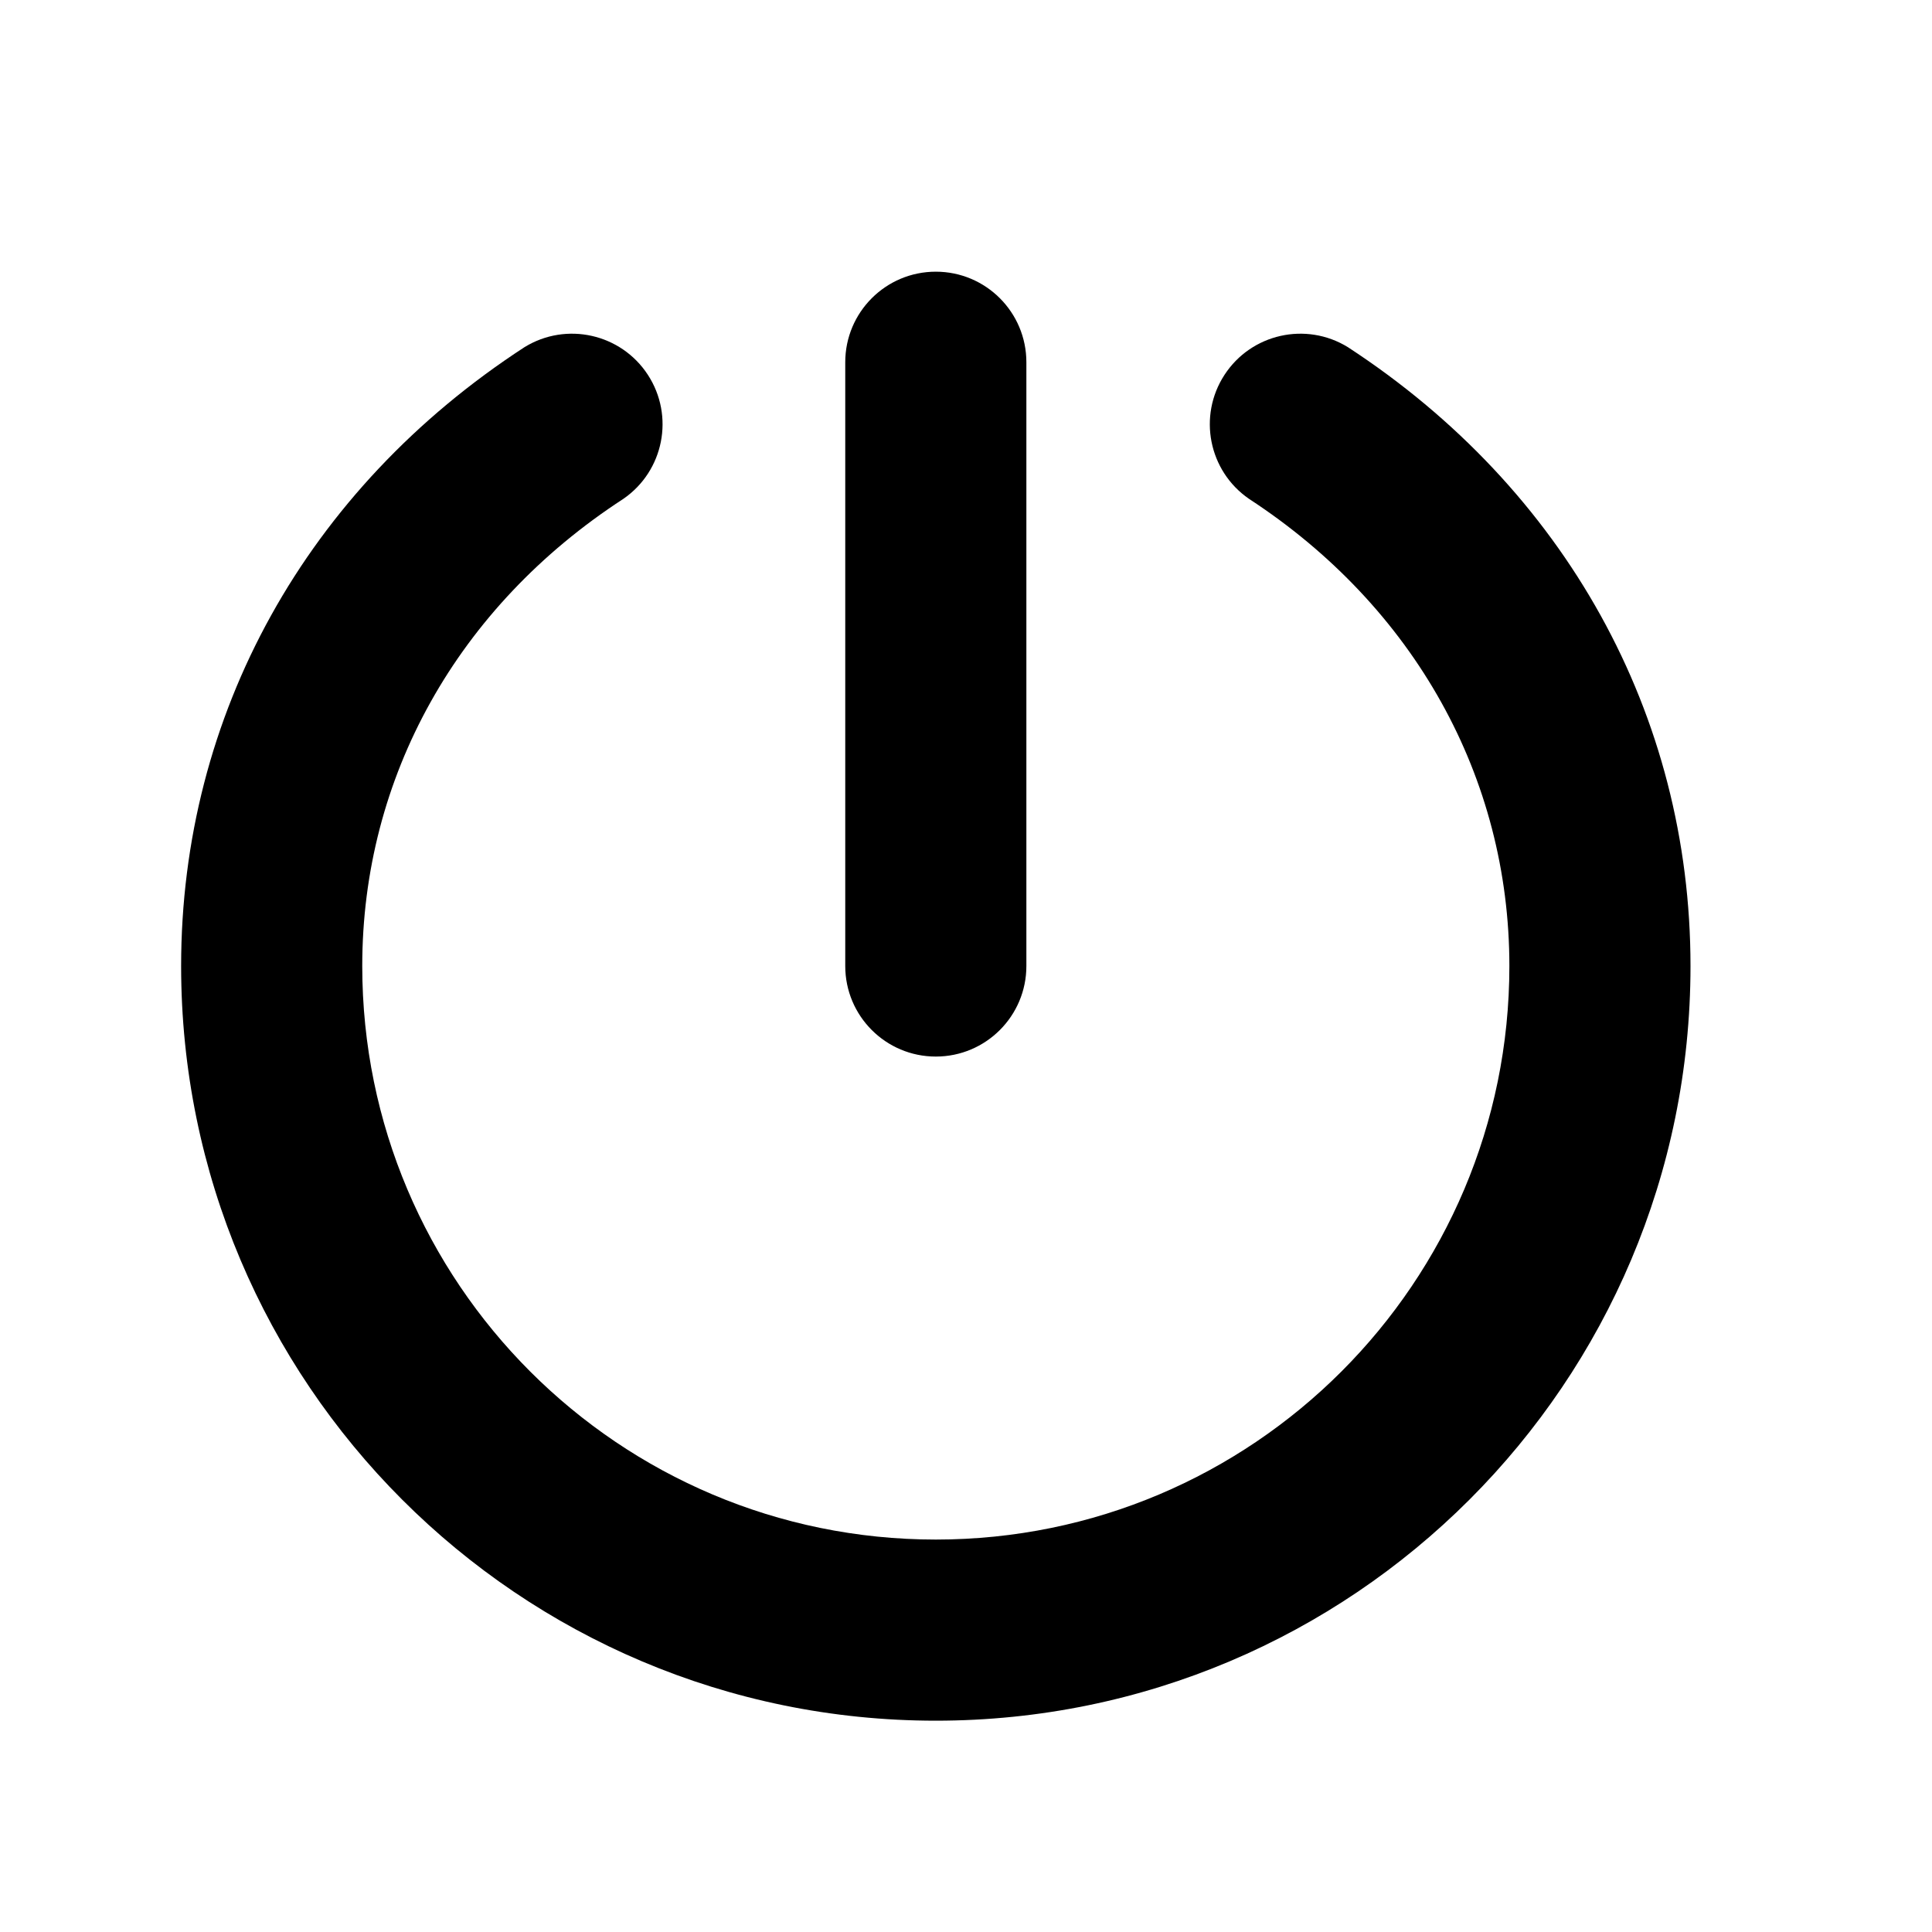
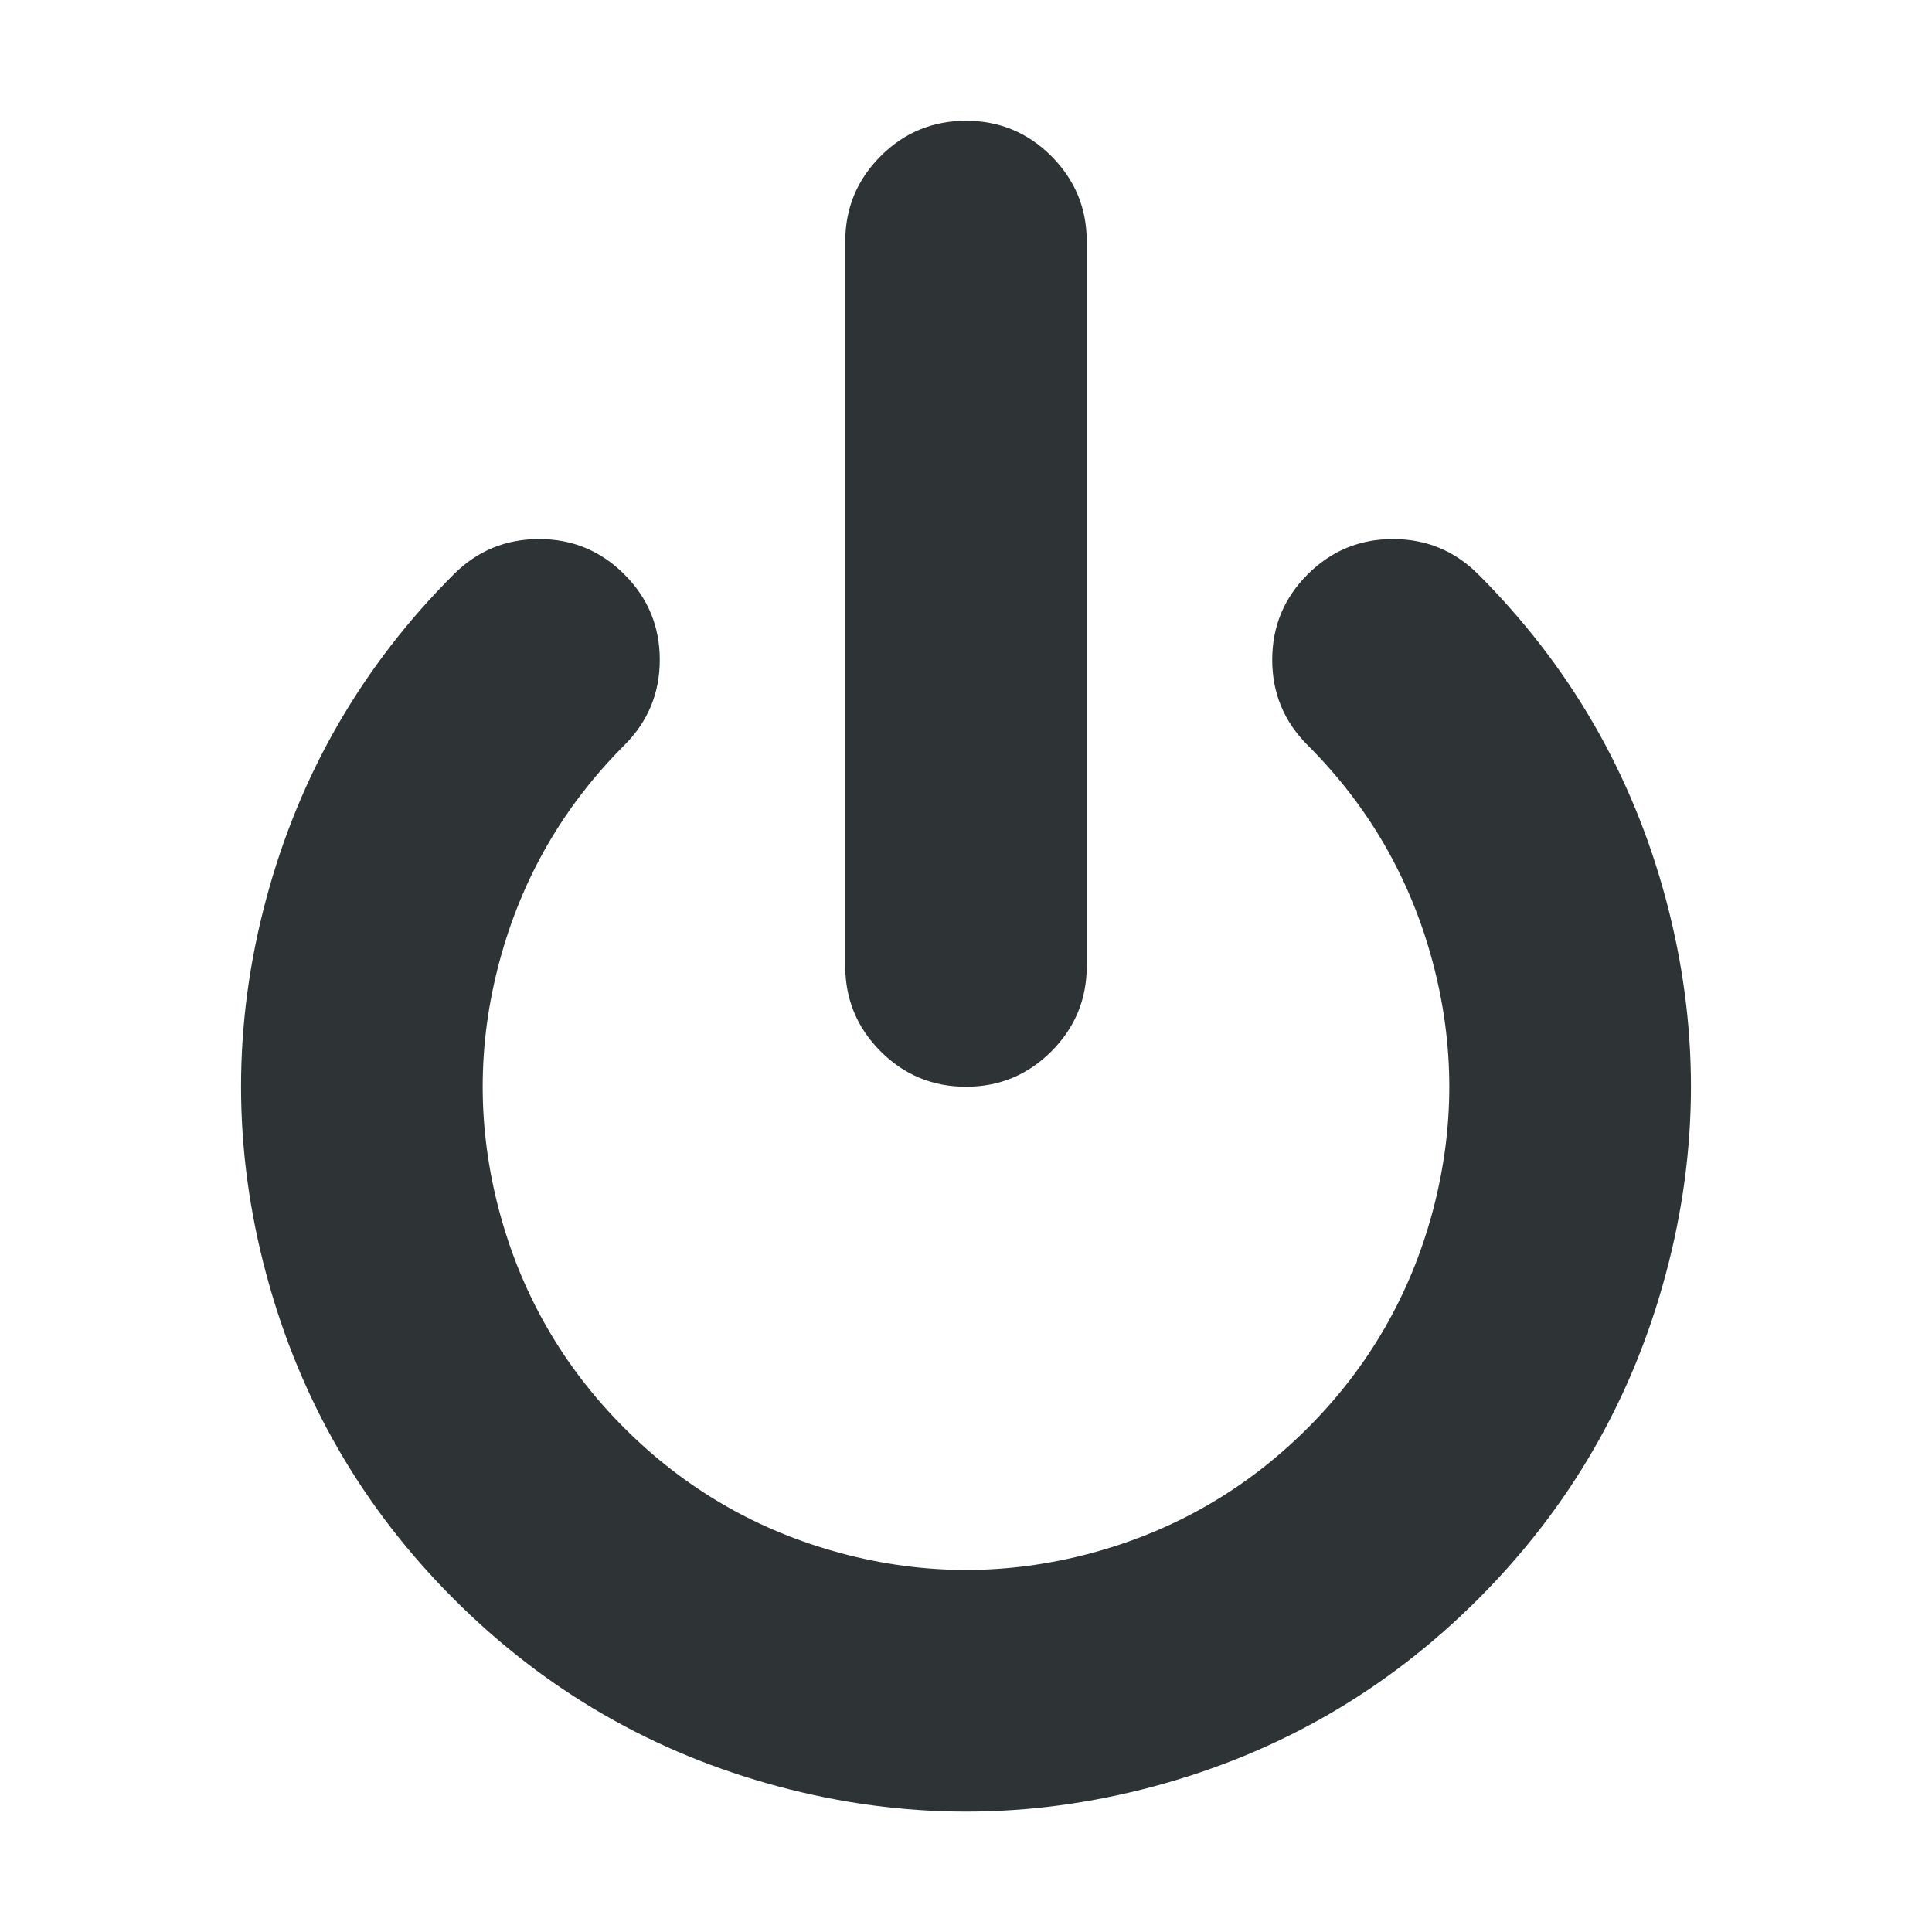
<svg xmlns="http://www.w3.org/2000/svg" height="16px" viewBox="0 0 16 16" width="16px">
-   <path transform="translate(-0.25 0) scale(0.0625)" d="M116,128V48a12,12,0,0,1,24,0v80a12,12,0,0,1-24,0ZM182.6,46a12,12,0,0,0-13.1,20.1C191.4,80.4,204,103,204,128a76,76,0,0,1-152,0c0-25,12.6-47.6,34.6-61.9A12,12,0,0,0,73.5,46C44.6,64.8,28,94.7,28,128a100,100,0,0,0,200,0c0-33.3-16.6-63.2-45.4-82Z" />
+   <path fill="#2e3436" d="M5.171 6.171Q4.413 6.929 4.136 7.964Q3.859 8.999 4.136 10.035Q4.414 11.07 5.172 11.828Q5.93 12.585 6.965 12.863Q8 13.14 9.035 12.863Q10.07 12.585 10.828 11.828Q11.586 11.07 11.864 10.035Q12.141 8.999 11.864 7.964Q11.587 6.929 10.829 6.171Q10.536 5.878 10.536 5.464Q10.536 5.05 10.829 4.757Q11.122 4.464 11.536 4.464Q11.95 4.464 12.243 4.757Q13.38 5.894 13.796 7.447Q14.212 9 13.795 10.552Q13.379 12.105 12.242 13.242Q11.106 14.379 9.553 14.795Q8 15.211 6.447 14.795Q4.894 14.379 3.758 13.242Q2.621 12.105 2.205 10.552Q1.788 9 2.204 7.447Q2.62 5.894 3.757 4.757Q4.05 4.464 4.464 4.464Q4.878 4.464 5.171 4.757Q5.464 5.05 5.464 5.464Q5.464 5.878 5.171 6.171ZM9 2L9 8Q9 8.414 8.707 8.707Q8.414 9 8 9Q7.586 9 7.293 8.707Q7 8.414 7 8L7 2Q7 1.586 7.293 1.293Q7.586 1 8 1Q8.414 1 8.707 1.293Q9 1.586 9 2Z" />
</svg>
